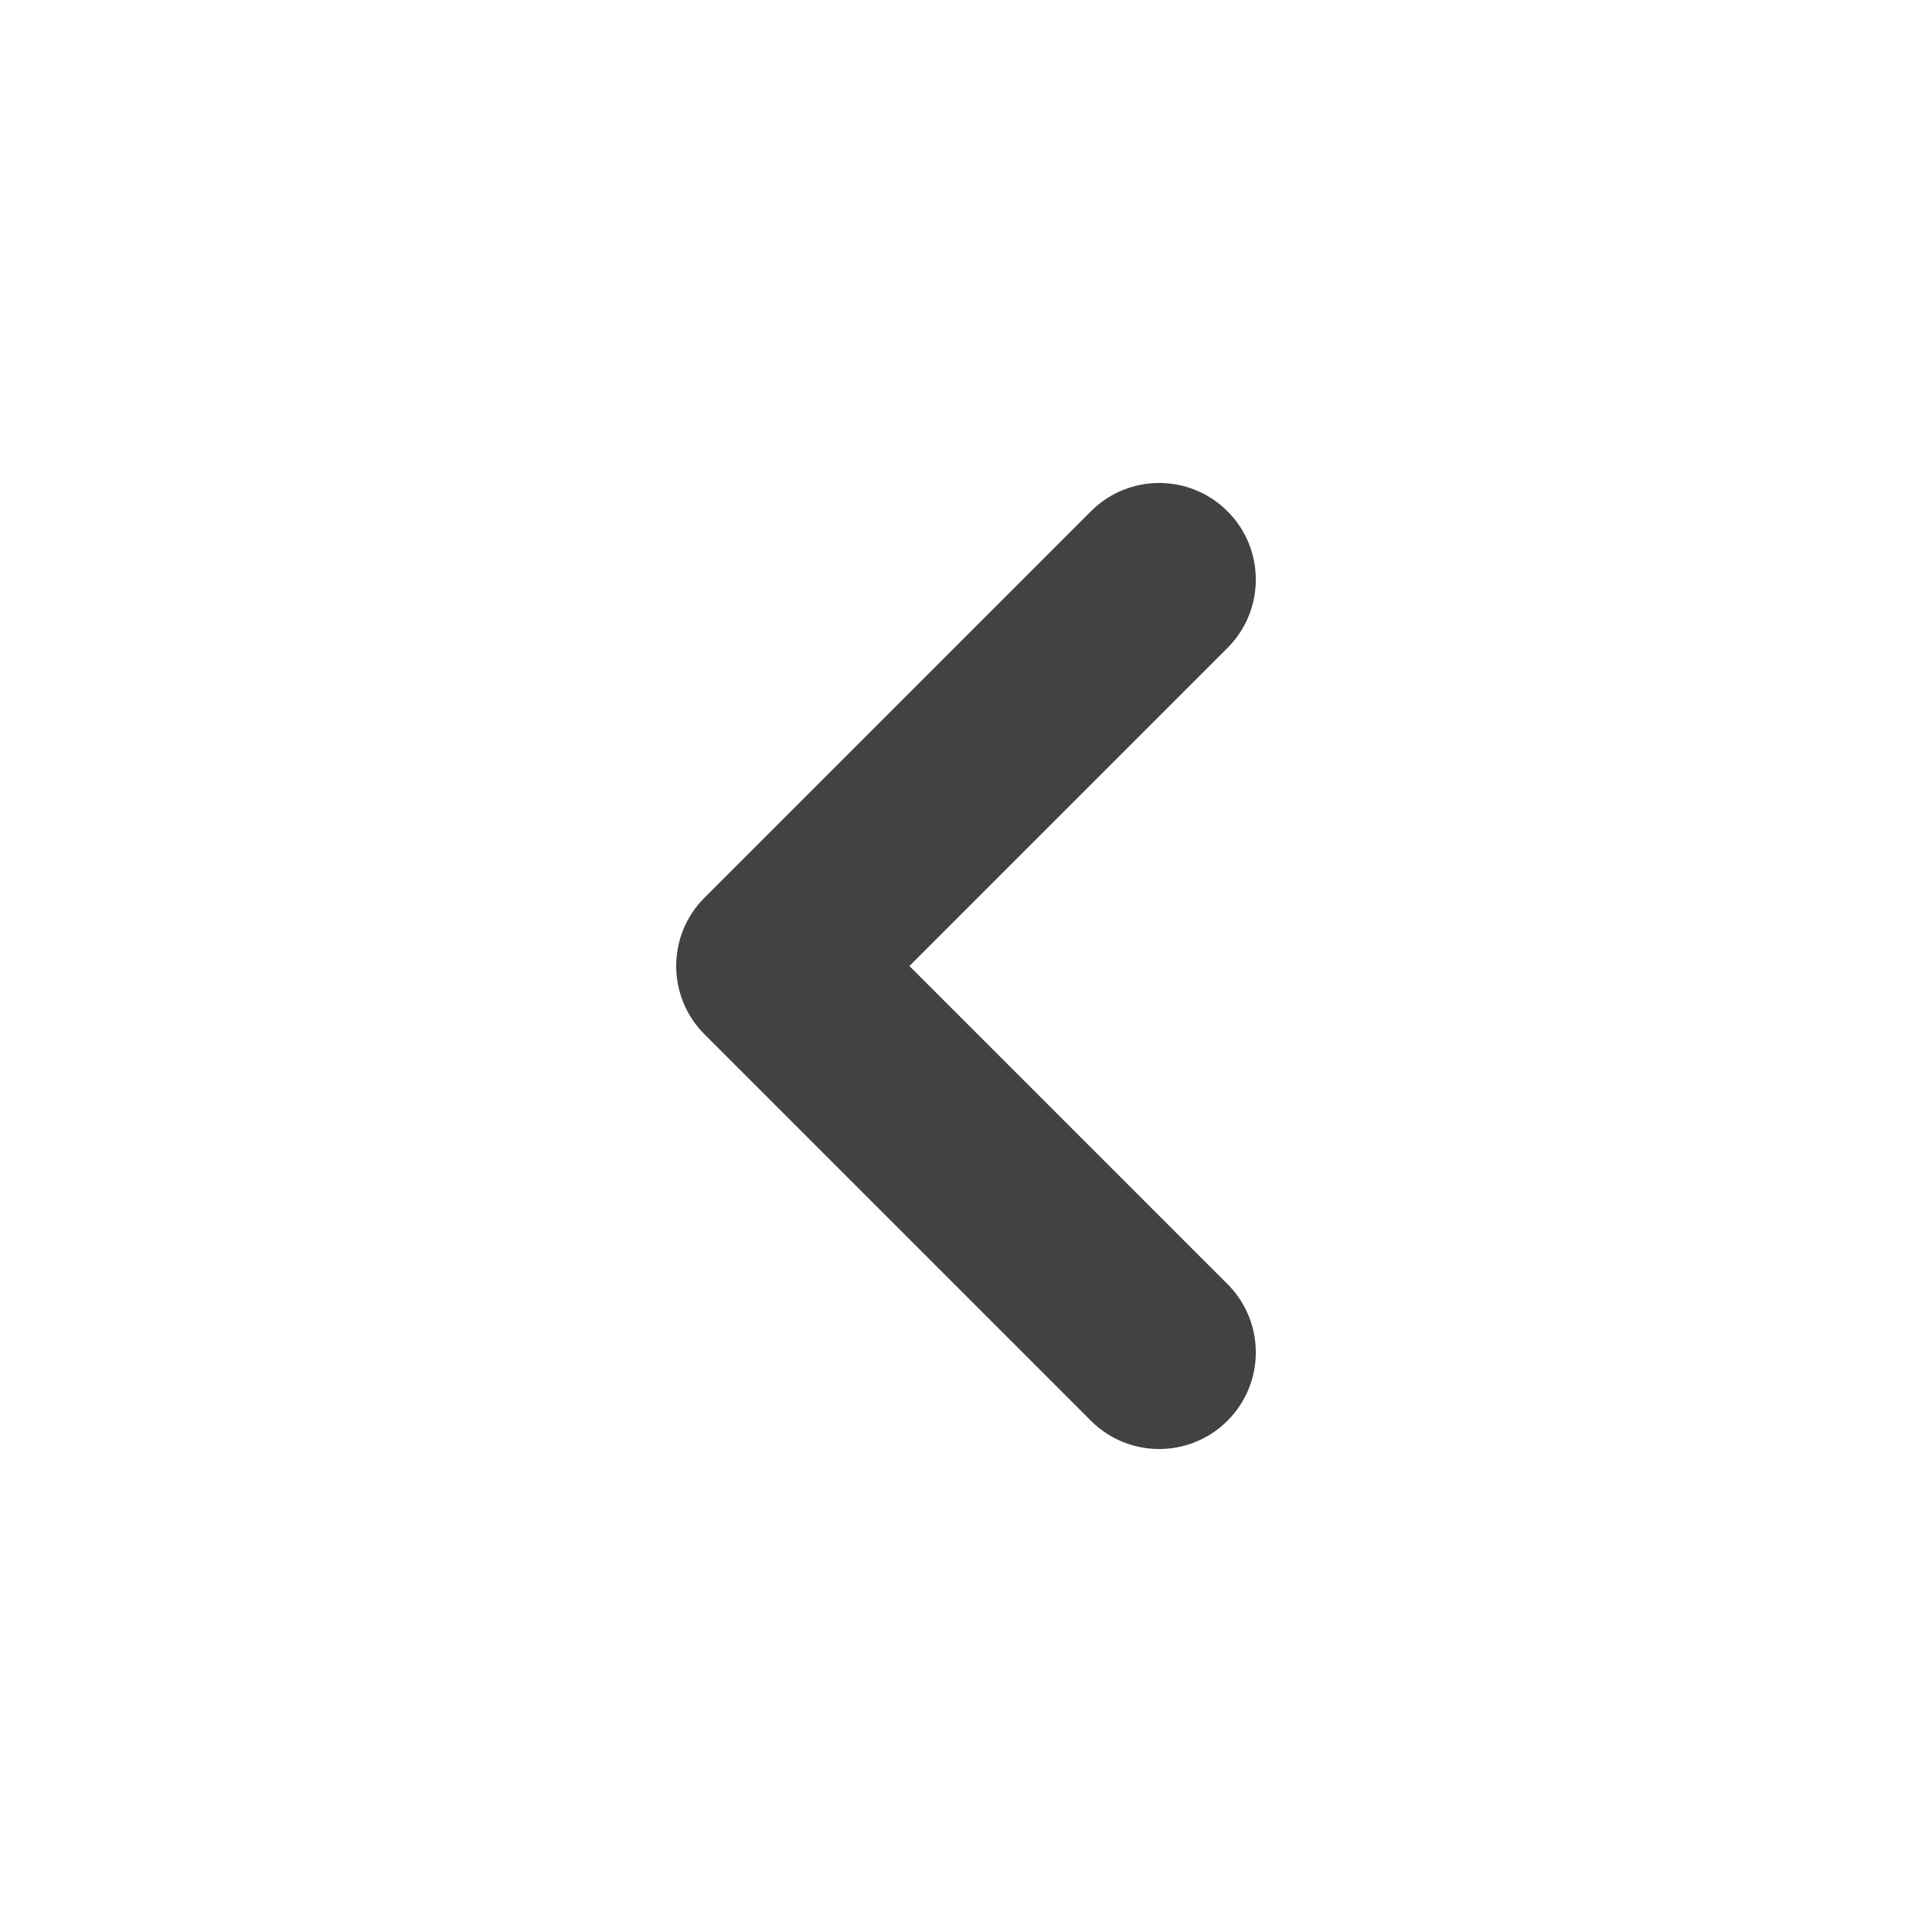
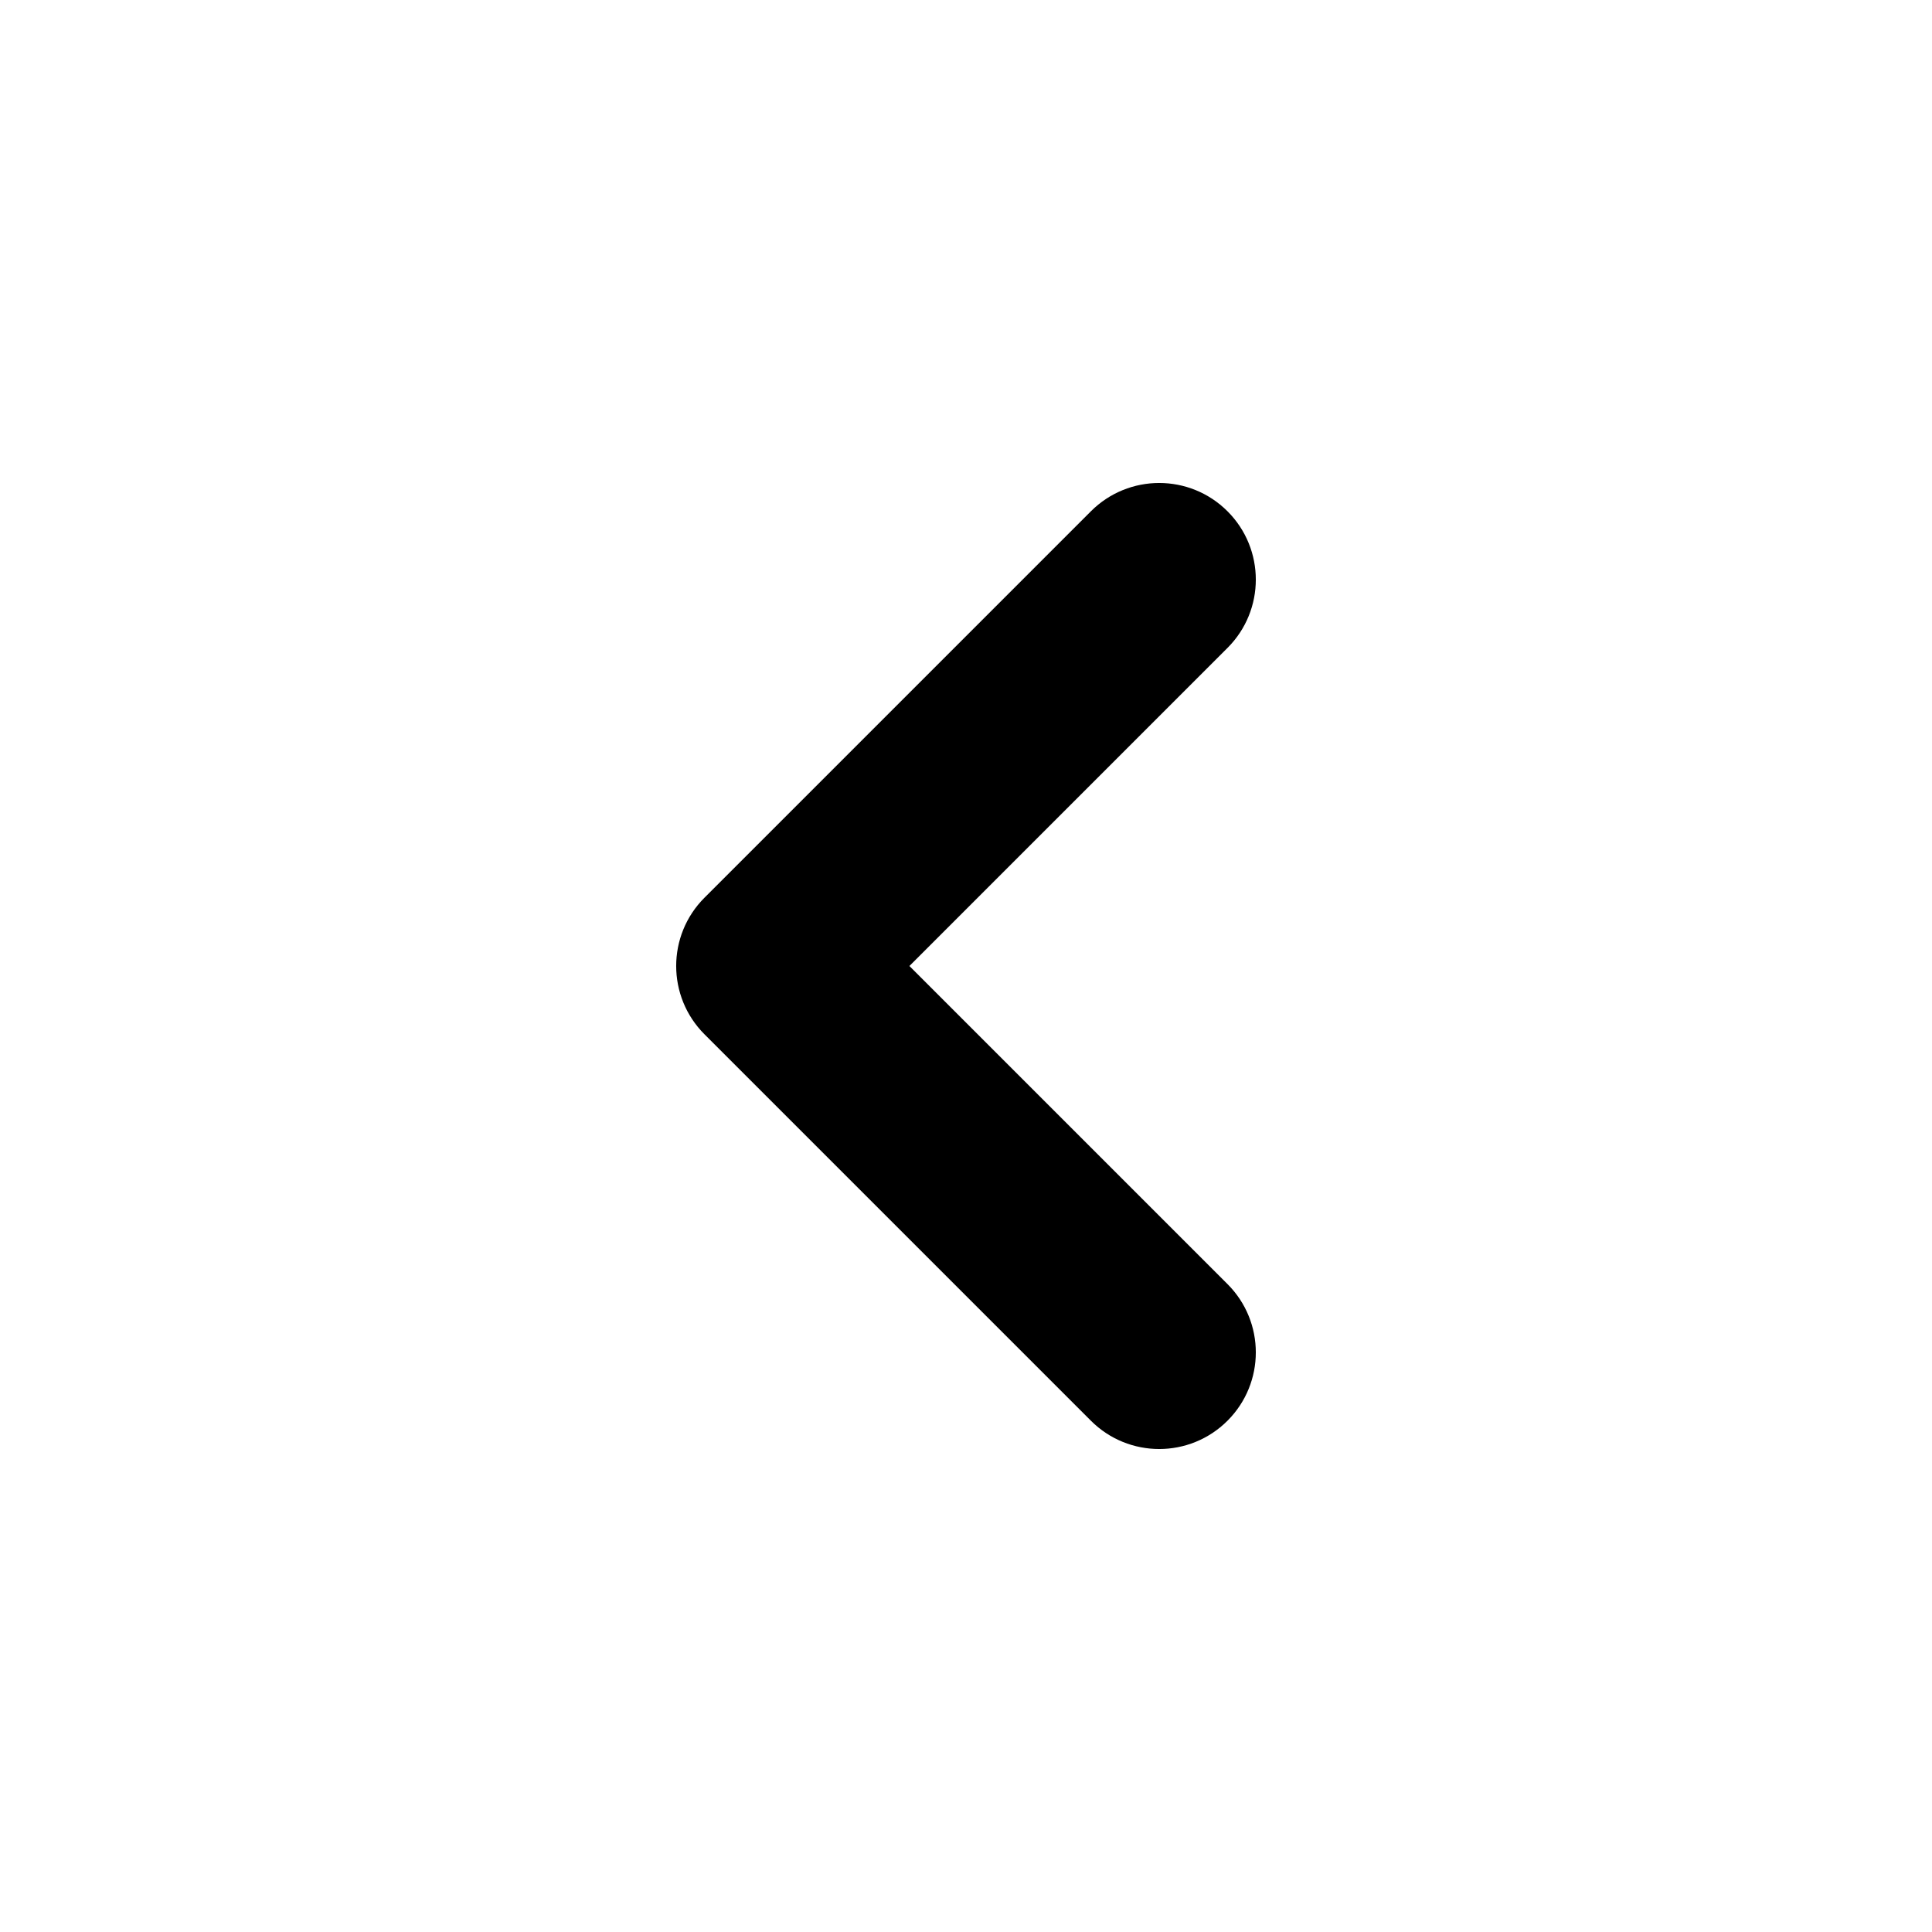
- <svg xmlns="http://www.w3.org/2000/svg" width="28" height="28" viewBox="0 0 28 28" fill="none">
-   <path fill-rule="evenodd" clip-rule="evenodd" d="M17.79 7.41C18.337 7.957 18.337 8.843 17.79 9.39L13.18 14L17.79 18.61C18.337 19.157 18.337 20.043 17.79 20.59C17.243 21.137 16.357 21.137 15.81 20.59L10.21 14.99C9.663 14.443 9.663 13.557 10.21 13.01L15.81 7.41C16.357 6.863 17.243 6.863 17.79 7.41Z" fill="#424242" />
+ <svg xmlns="http://www.w3.org/2000/svg" class="chevron" width="28" height="28" viewBox="0 0 28 28" fill="currentColor">
+   <path fill-rule="evenodd" clip-rule="evenodd" d="M17.79 7.41C18.337 7.957 18.337 8.843 17.79 9.39L13.18 14L17.79 18.61C18.337 19.157 18.337 20.043 17.79 20.59C17.243 21.137 16.357 21.137 15.81 20.59L10.21 14.99C9.663 14.443 9.663 13.557 10.21 13.01L15.81 7.41C16.357 6.863 17.243 6.863 17.79 7.41Z" />
</svg>
